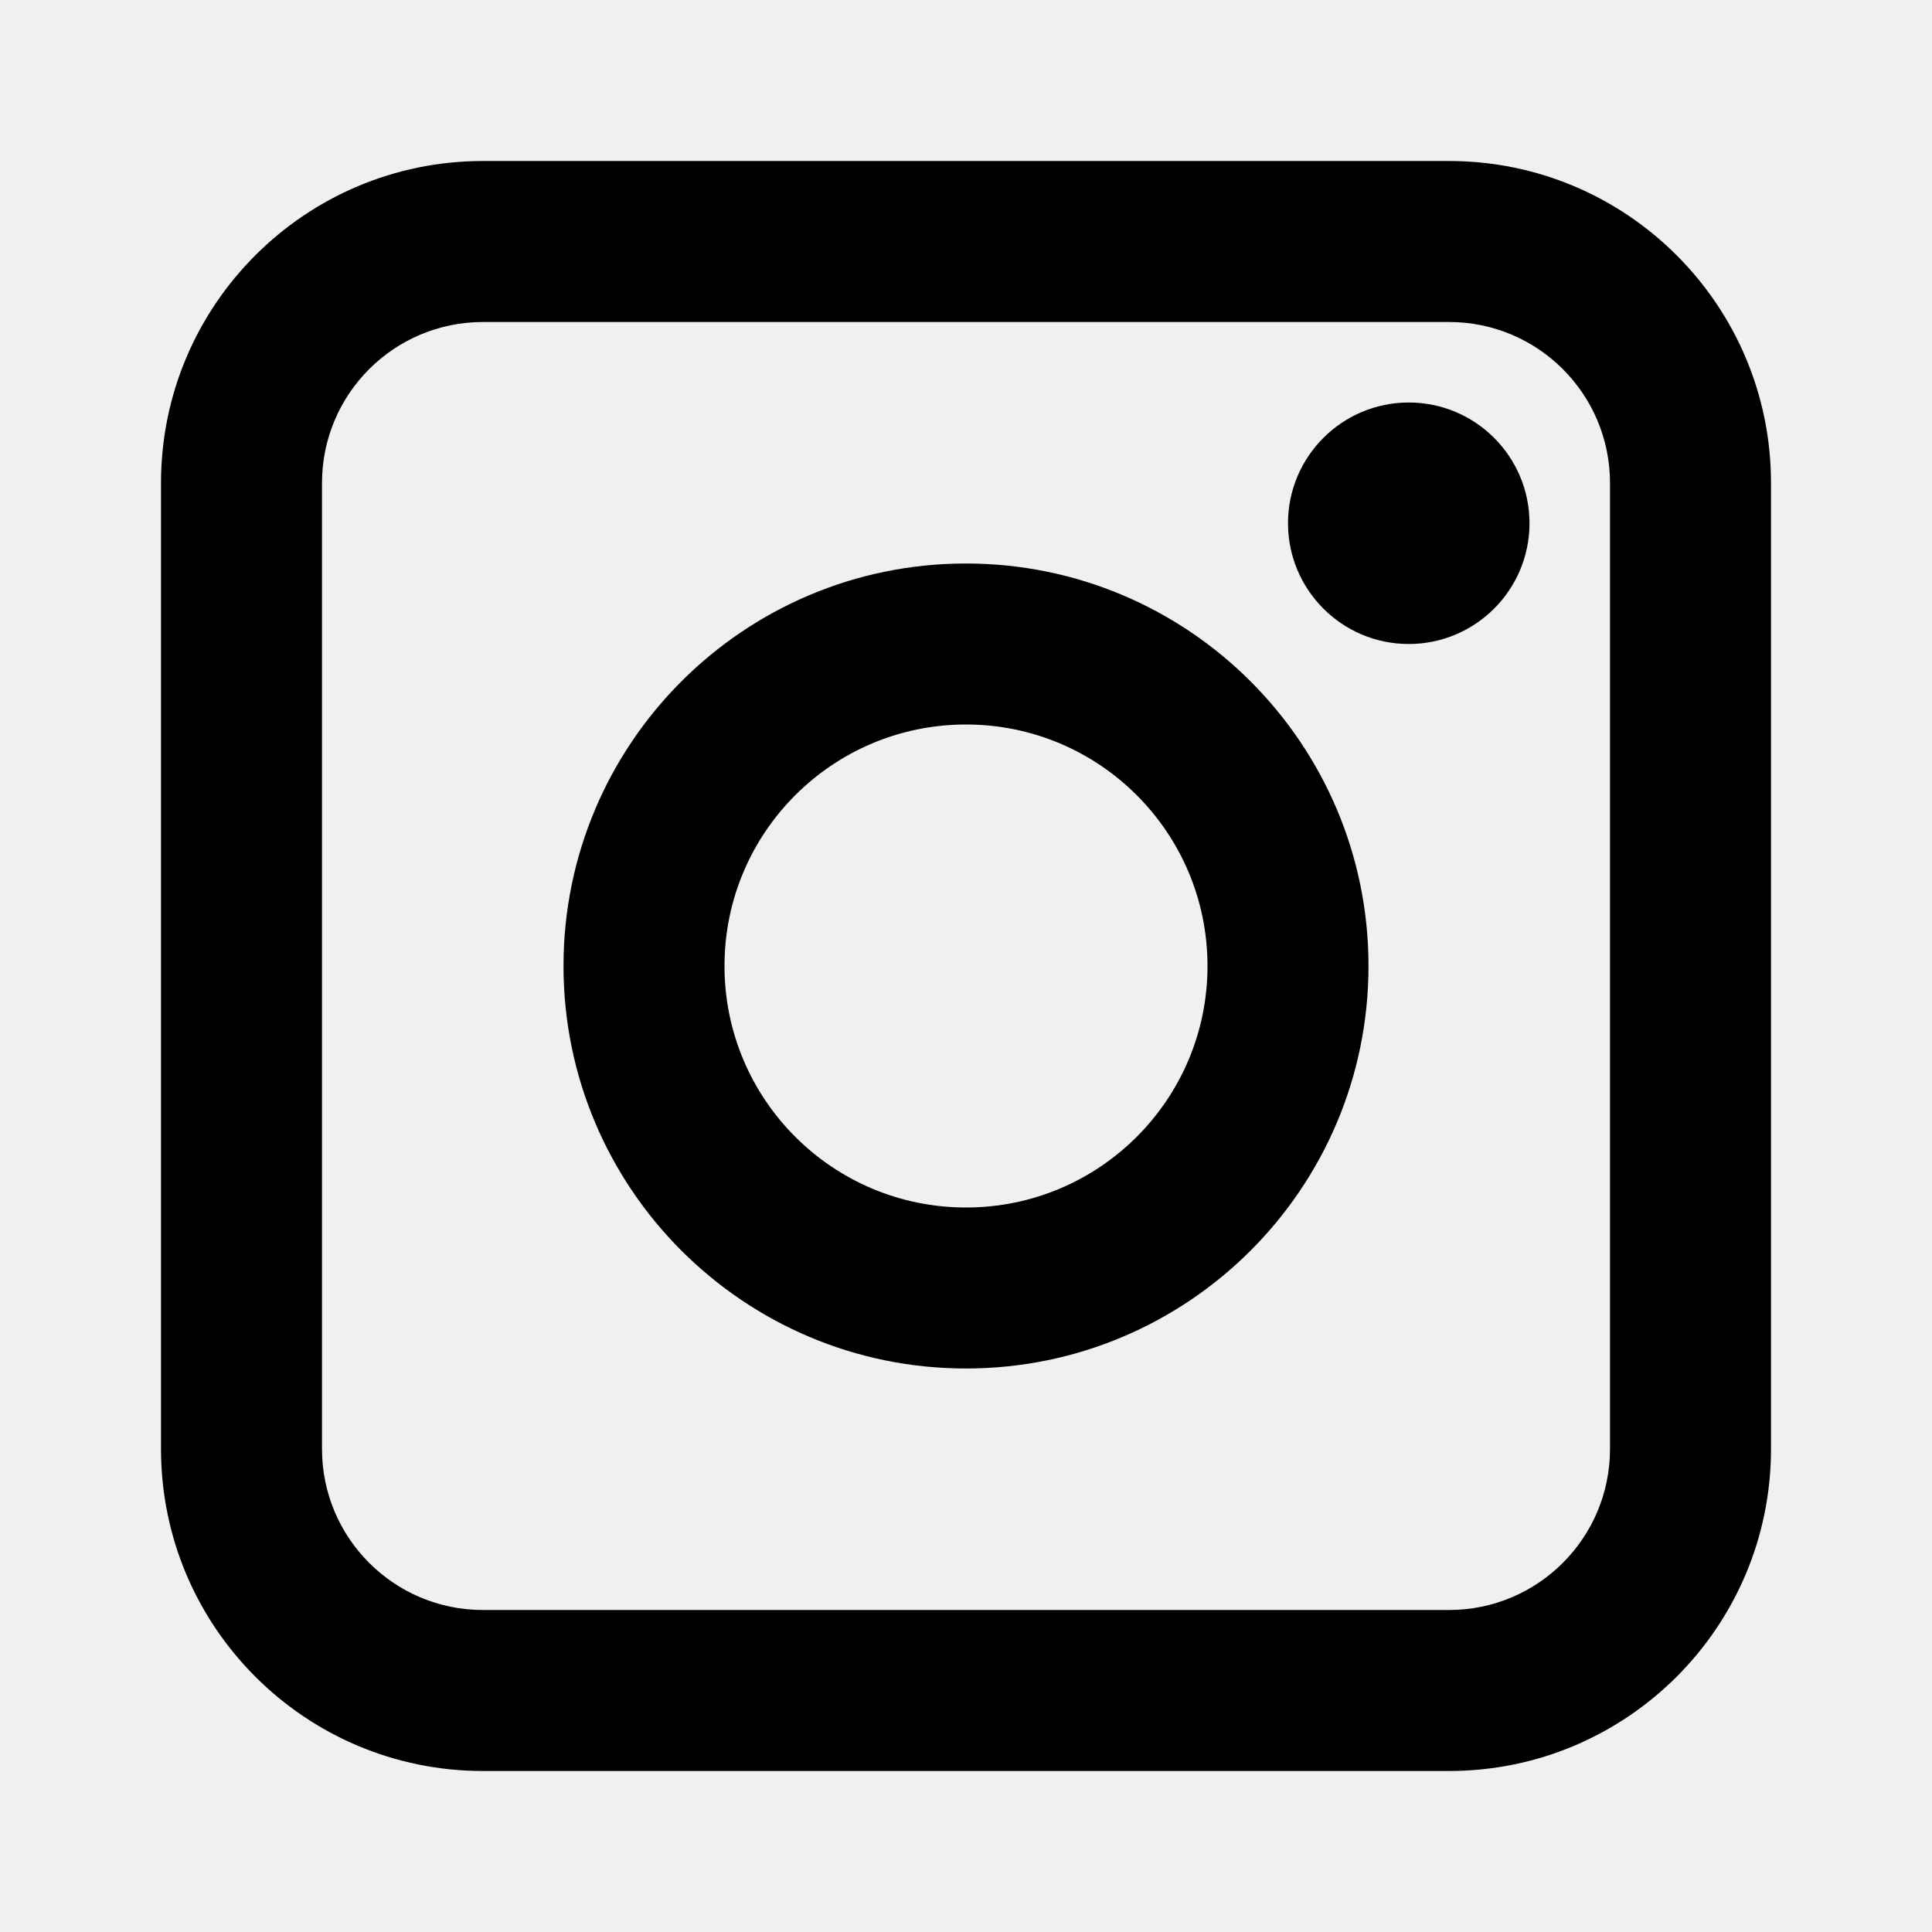
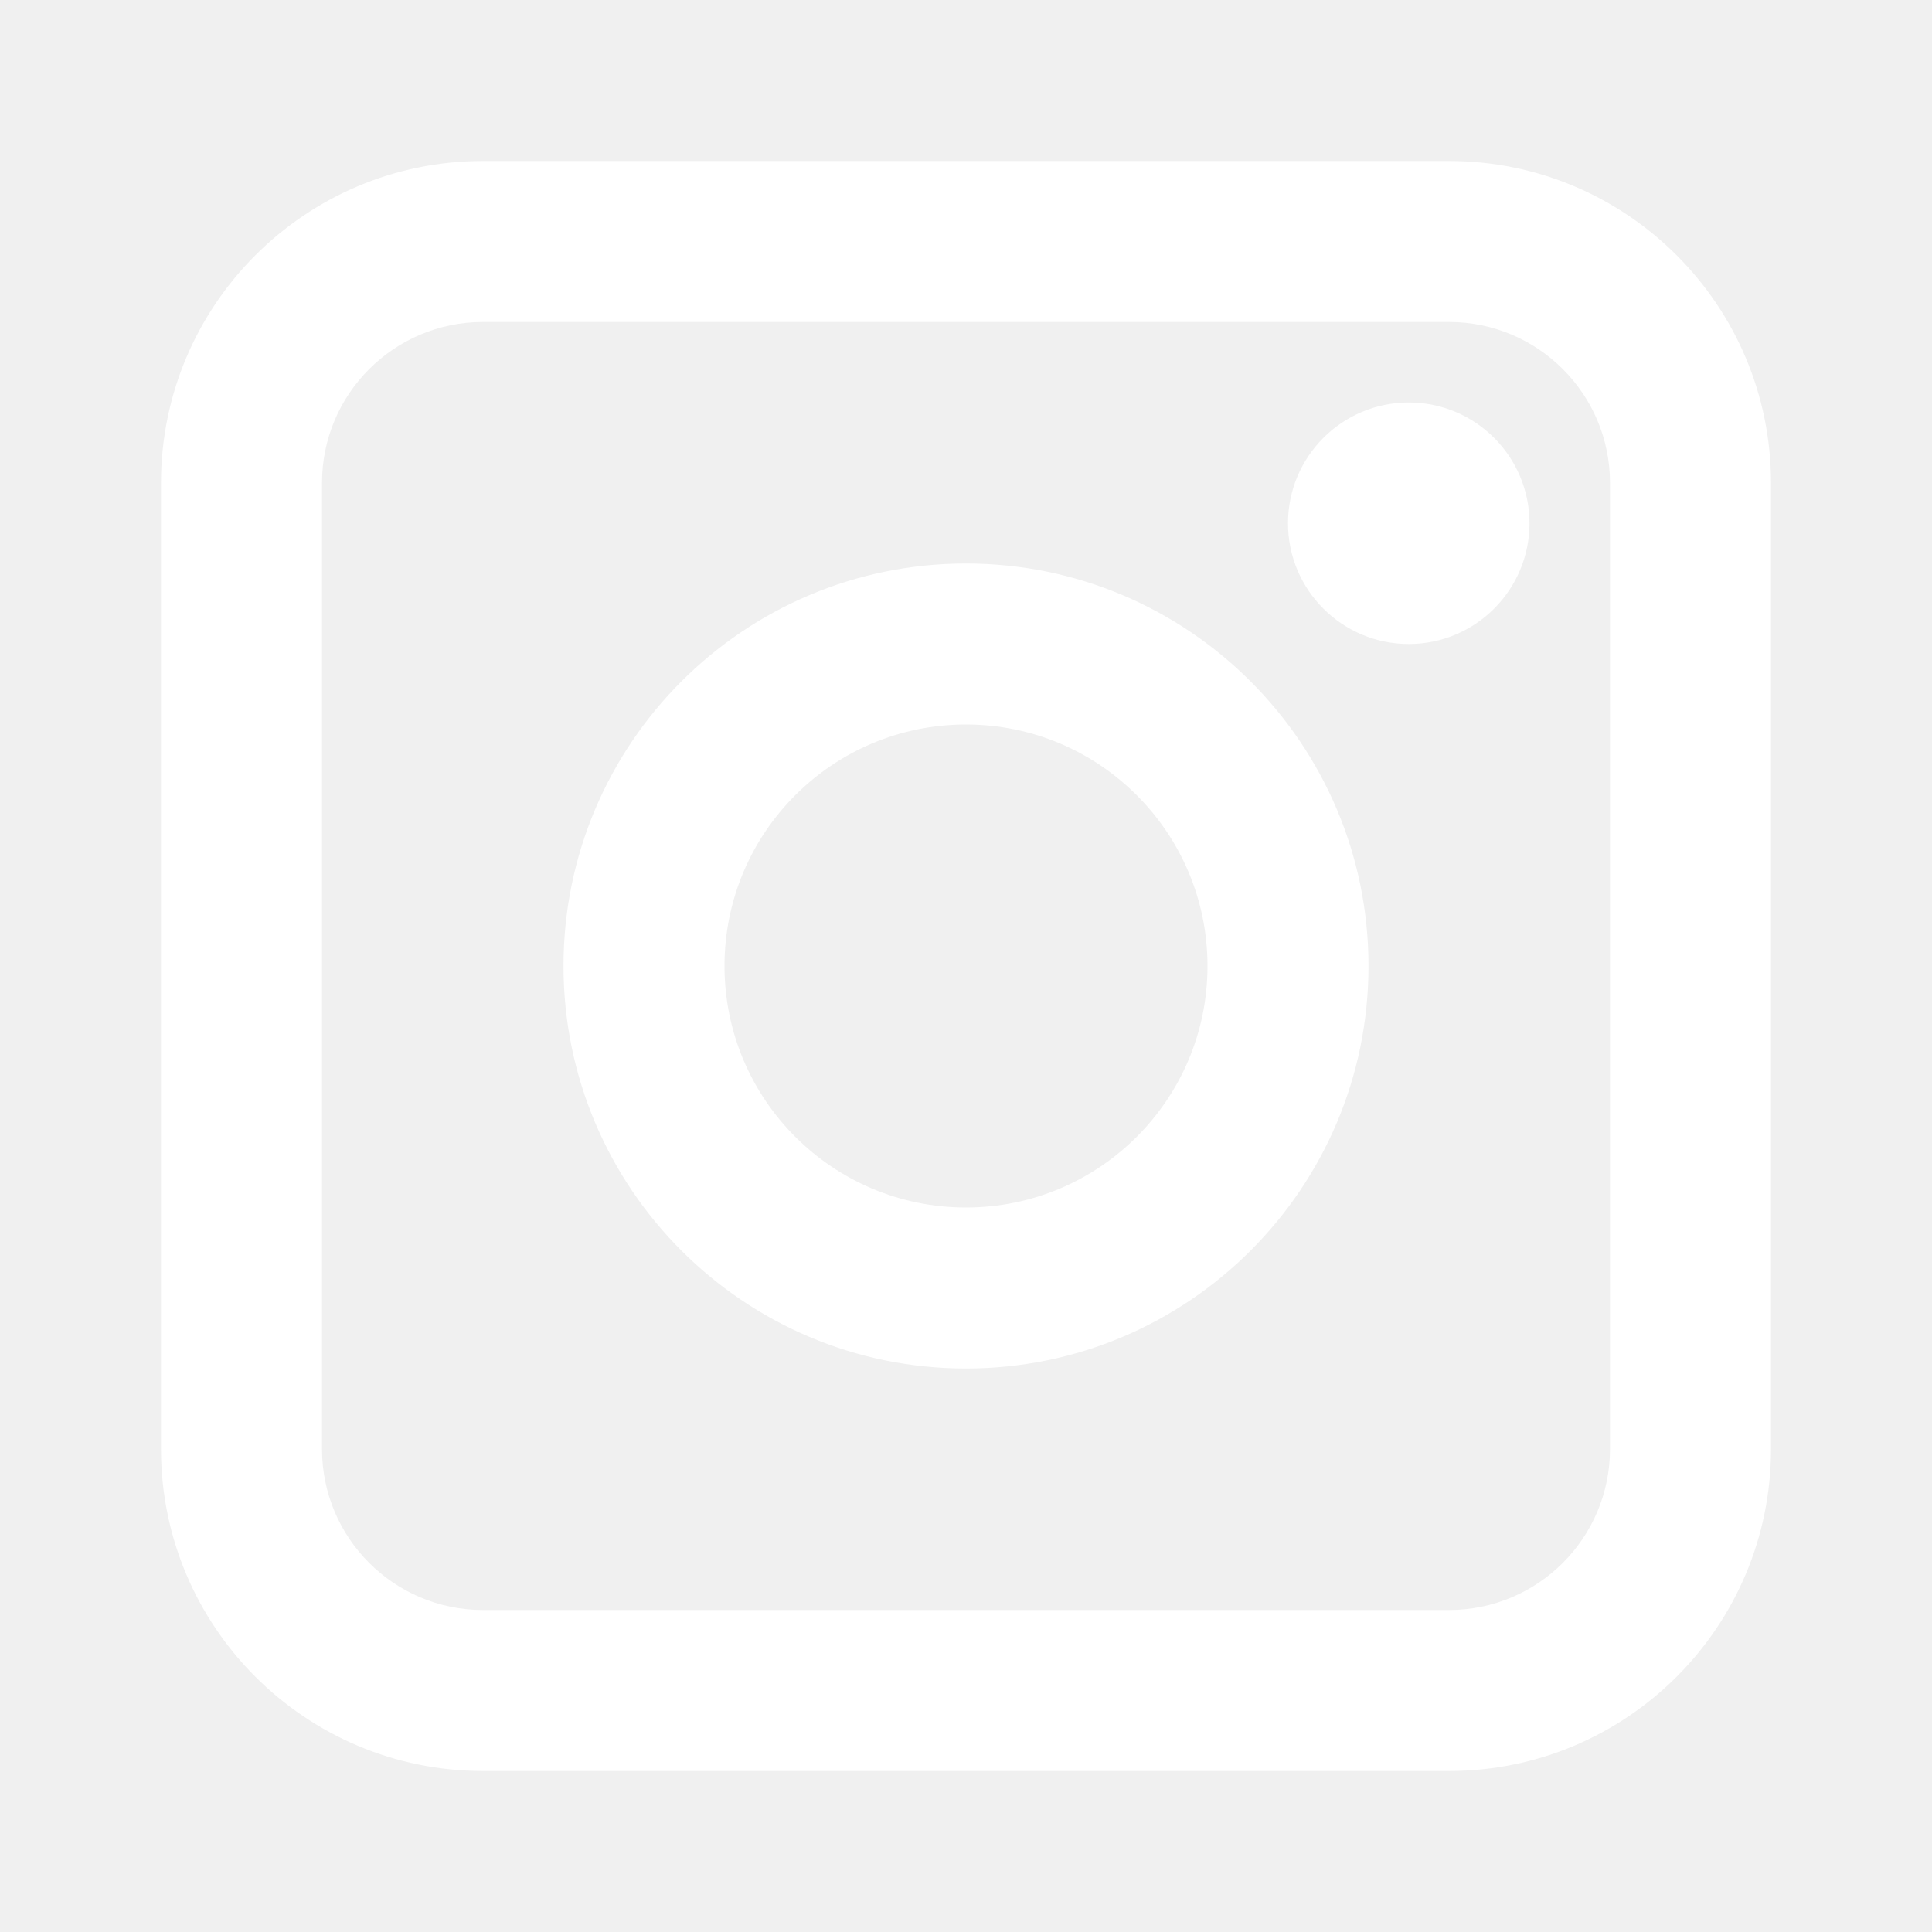
- <svg xmlns="http://www.w3.org/2000/svg" width="800px" height="800px" viewBox="0 0 24 24" fill="currentColor">
-   <path fill-rule="evenodd" clip-rule="evenodd" d="M2 6C2 3.791 3.791 2 6 2H18C20.209 2 22 3.791 22 6V18C22 20.209 20.209 22 18 22H6C3.791 22 2 20.209 2 18V6ZM6 4C4.895 4 4 4.895 4 6V18C4 19.105 4.895 20 6 20H18C19.105 20 20 19.105 20 18V6C20 4.895 19.105 4 18 4H6ZM12 9C10.343 9 9 10.343 9 12C9 13.657 10.343 15 12 15C13.657 15 15 13.657 15 12C15 10.343 13.657 9 12 9ZM7 12C7 9.239 9.239 7 12 7C14.761 7 17 9.239 17 12C17 14.761 14.761 17 12 17C9.239 17 7 14.761 7 12ZM17.5 8C18.328 8 19 7.328 19 6.5C19 5.672 18.328 5 17.5 5C16.672 5 16 5.672 16 6.5C16 7.328 16.672 8 17.5 8Z" fill="#000000" />
+ <svg xmlns="http://www.w3.org/2000/svg" width="800px" height="800px" viewBox="0 0 24 24" fill="white">
+   <path fill-rule="evenodd" clip-rule="evenodd" d="M2 6C2 3.791 3.791 2 6 2H18C20.209 2 22 3.791 22 6V18C22 20.209 20.209 22 18 22H6C3.791 22 2 20.209 2 18V6ZM6 4C4.895 4 4 4.895 4 6V18C4 19.105 4.895 20 6 20H18C19.105 20 20 19.105 20 18V6C20 4.895 19.105 4 18 4H6ZM12 9C10.343 9 9 10.343 9 12C9 13.657 10.343 15 12 15C13.657 15 15 13.657 15 12C15 10.343 13.657 9 12 9ZM7 12C7 9.239 9.239 7 12 7C14.761 7 17 9.239 17 12C17 14.761 14.761 17 12 17C9.239 17 7 14.761 7 12ZM17.5 8C18.328 8 19 7.328 19 6.5C19 5.672 18.328 5 17.5 5C16.672 5 16 5.672 16 6.5C16 7.328 16.672 8 17.5 8Z" />
</svg>
